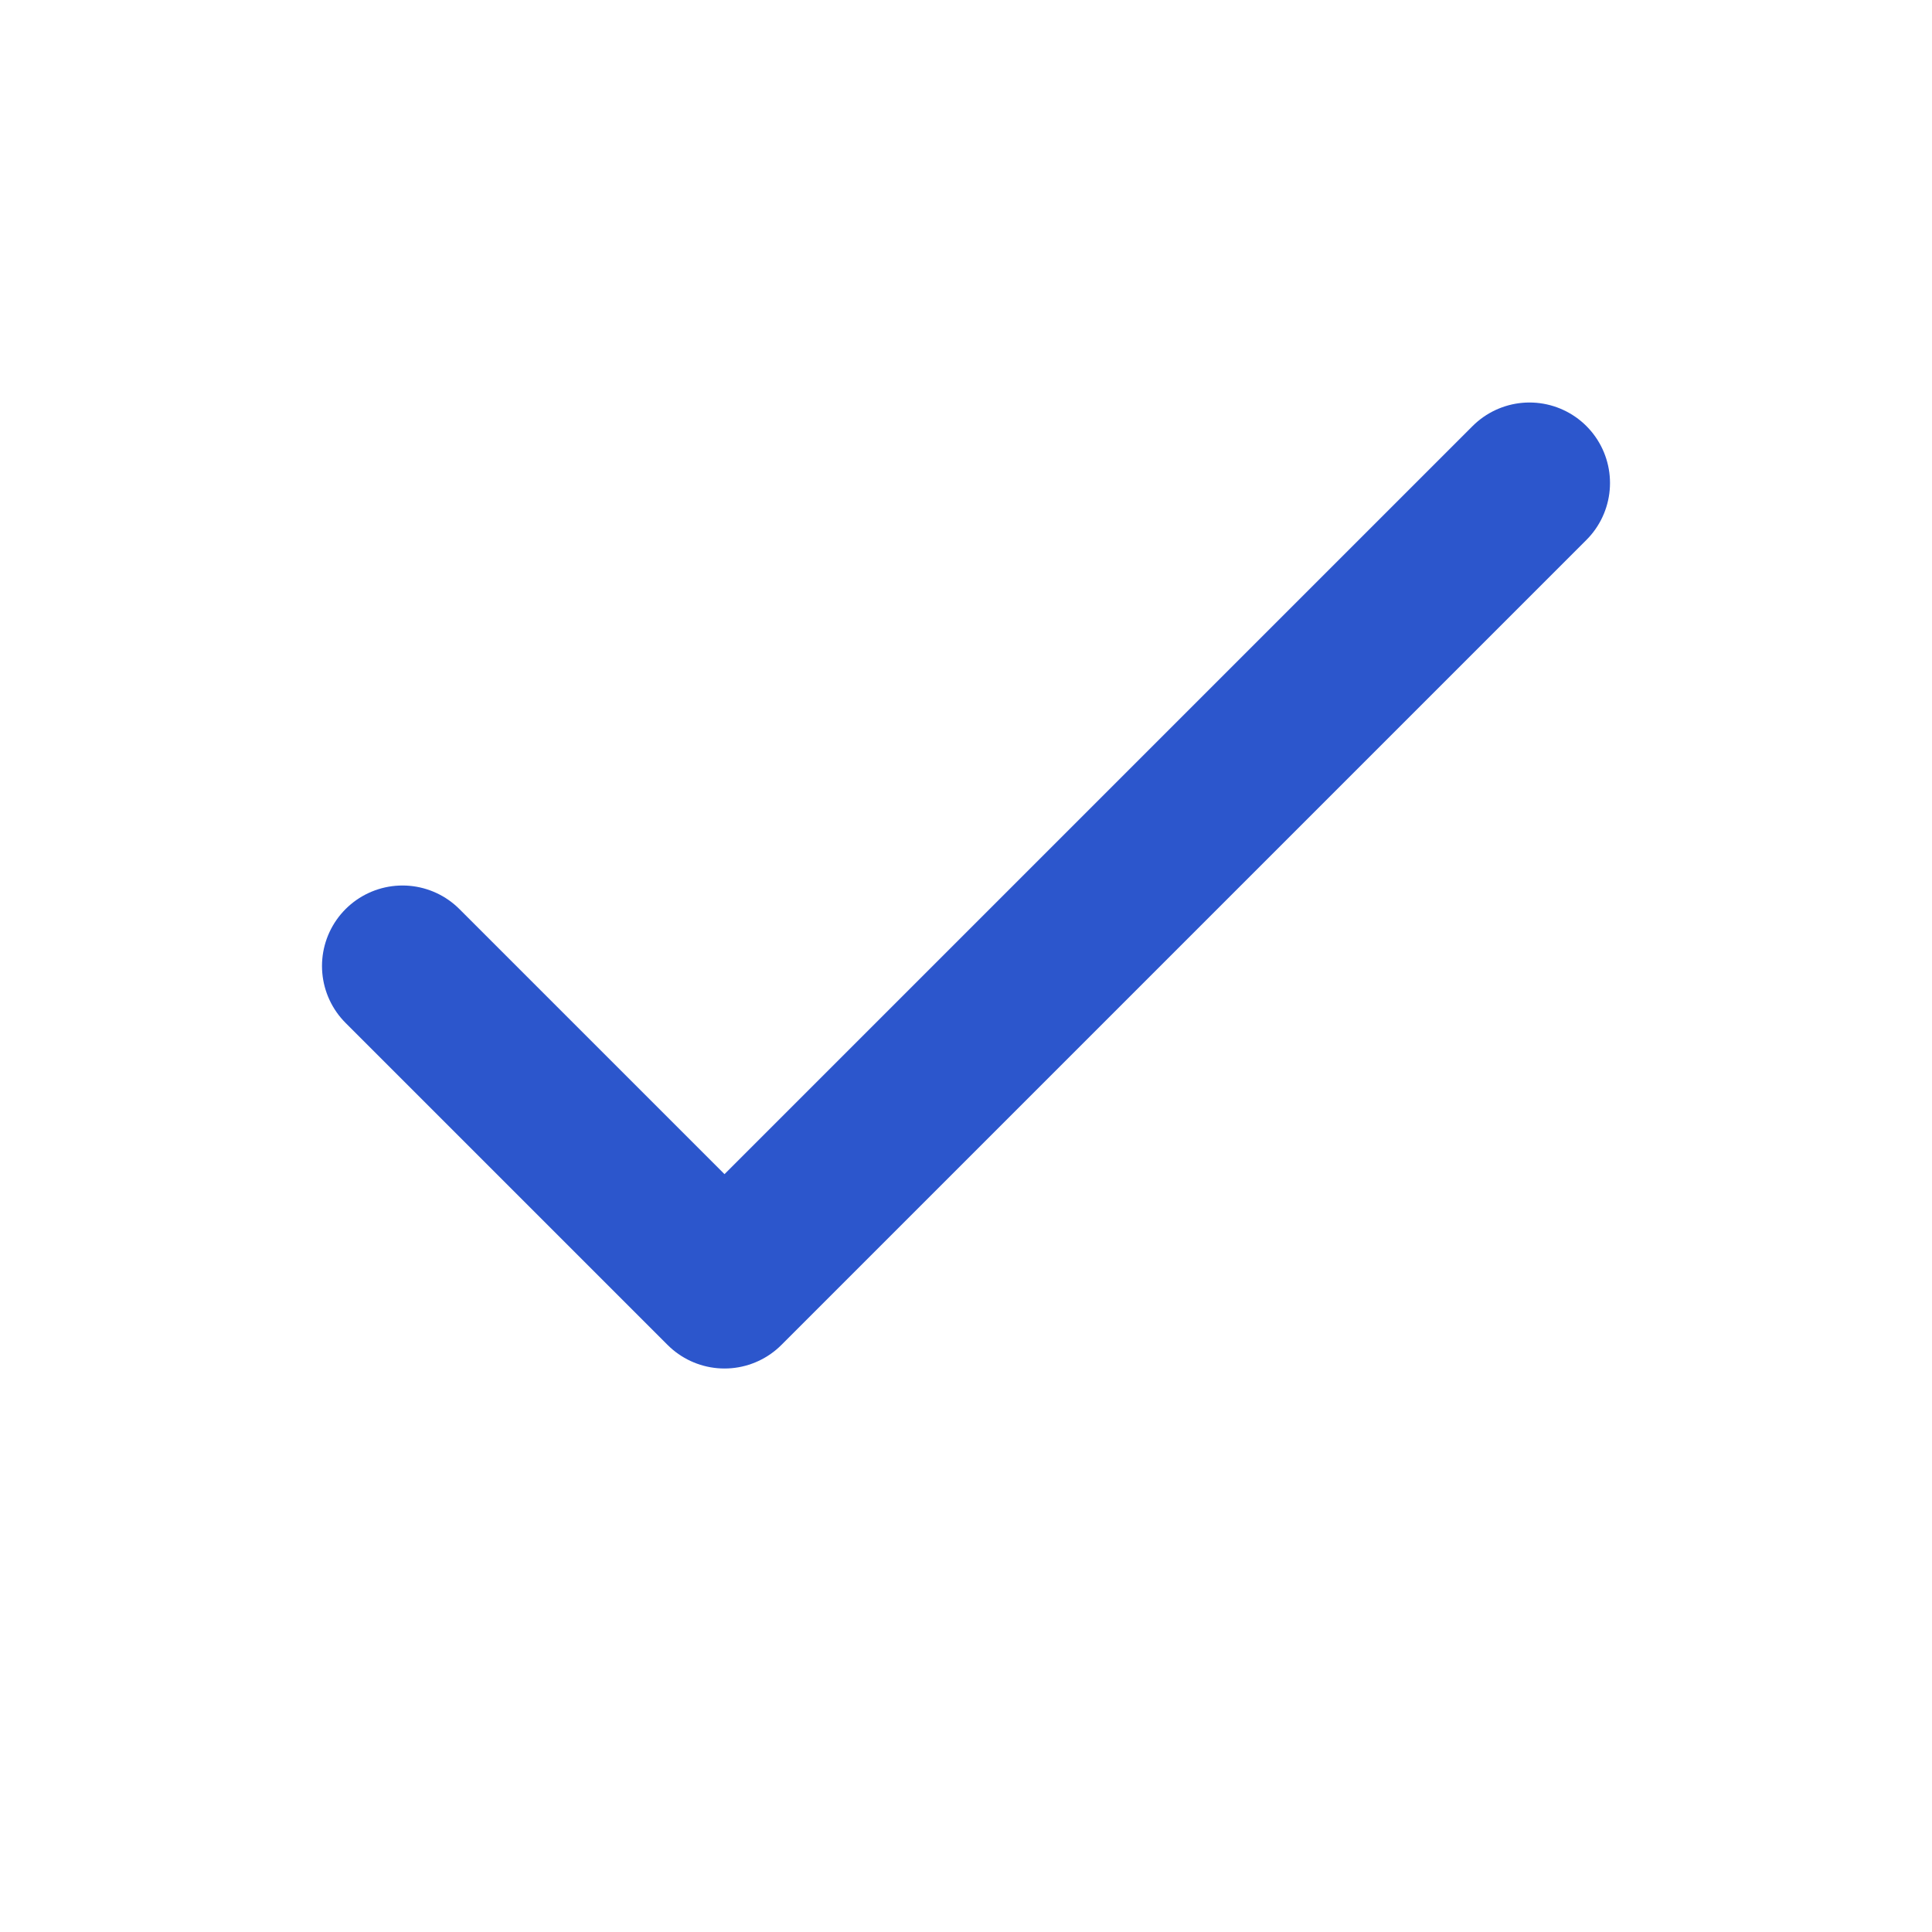
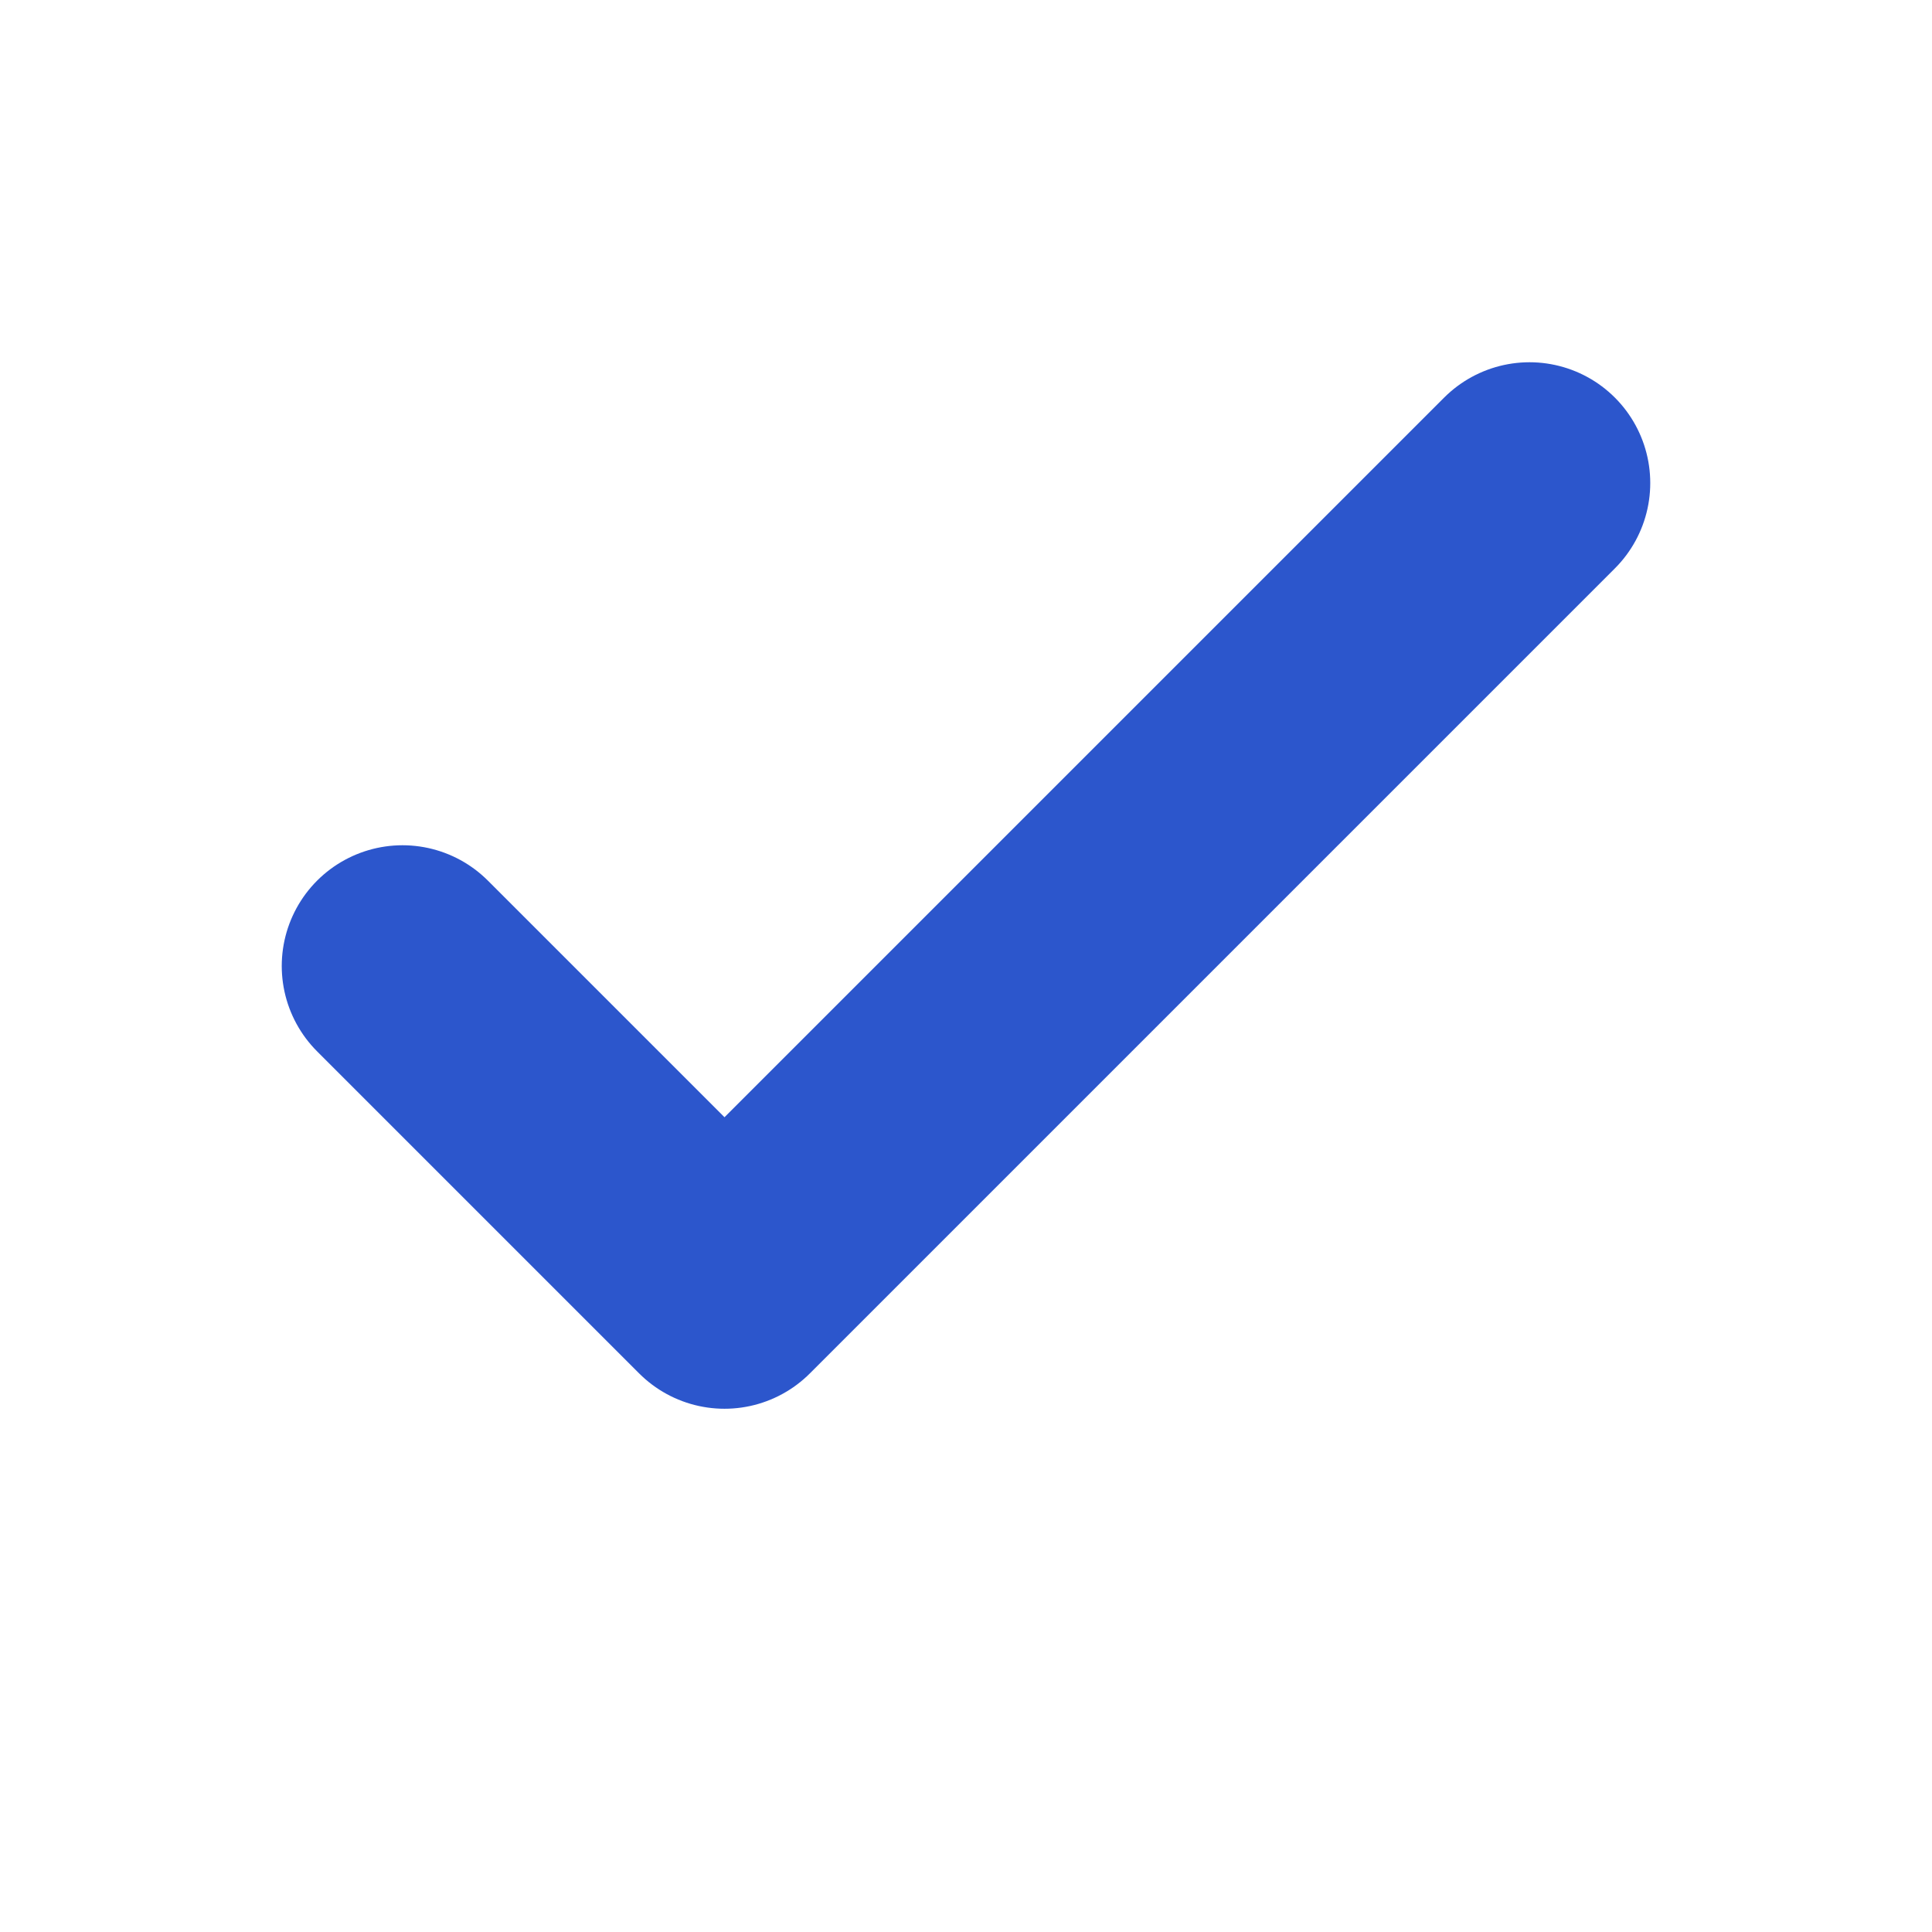
<svg xmlns="http://www.w3.org/2000/svg" width="24" height="24" viewBox="0 0 24 24">
-   <g fill="none" stroke="#2C56CC" stroke-width="2" stroke-linecap="round" stroke-linejoin="round">
+   <g fill="none" stroke="#2C56CC" stroke-width="3" stroke-linecap="round" stroke-linejoin="round">
    <path d="m5 12 4 4L19 6" />
  </g>
</svg>
